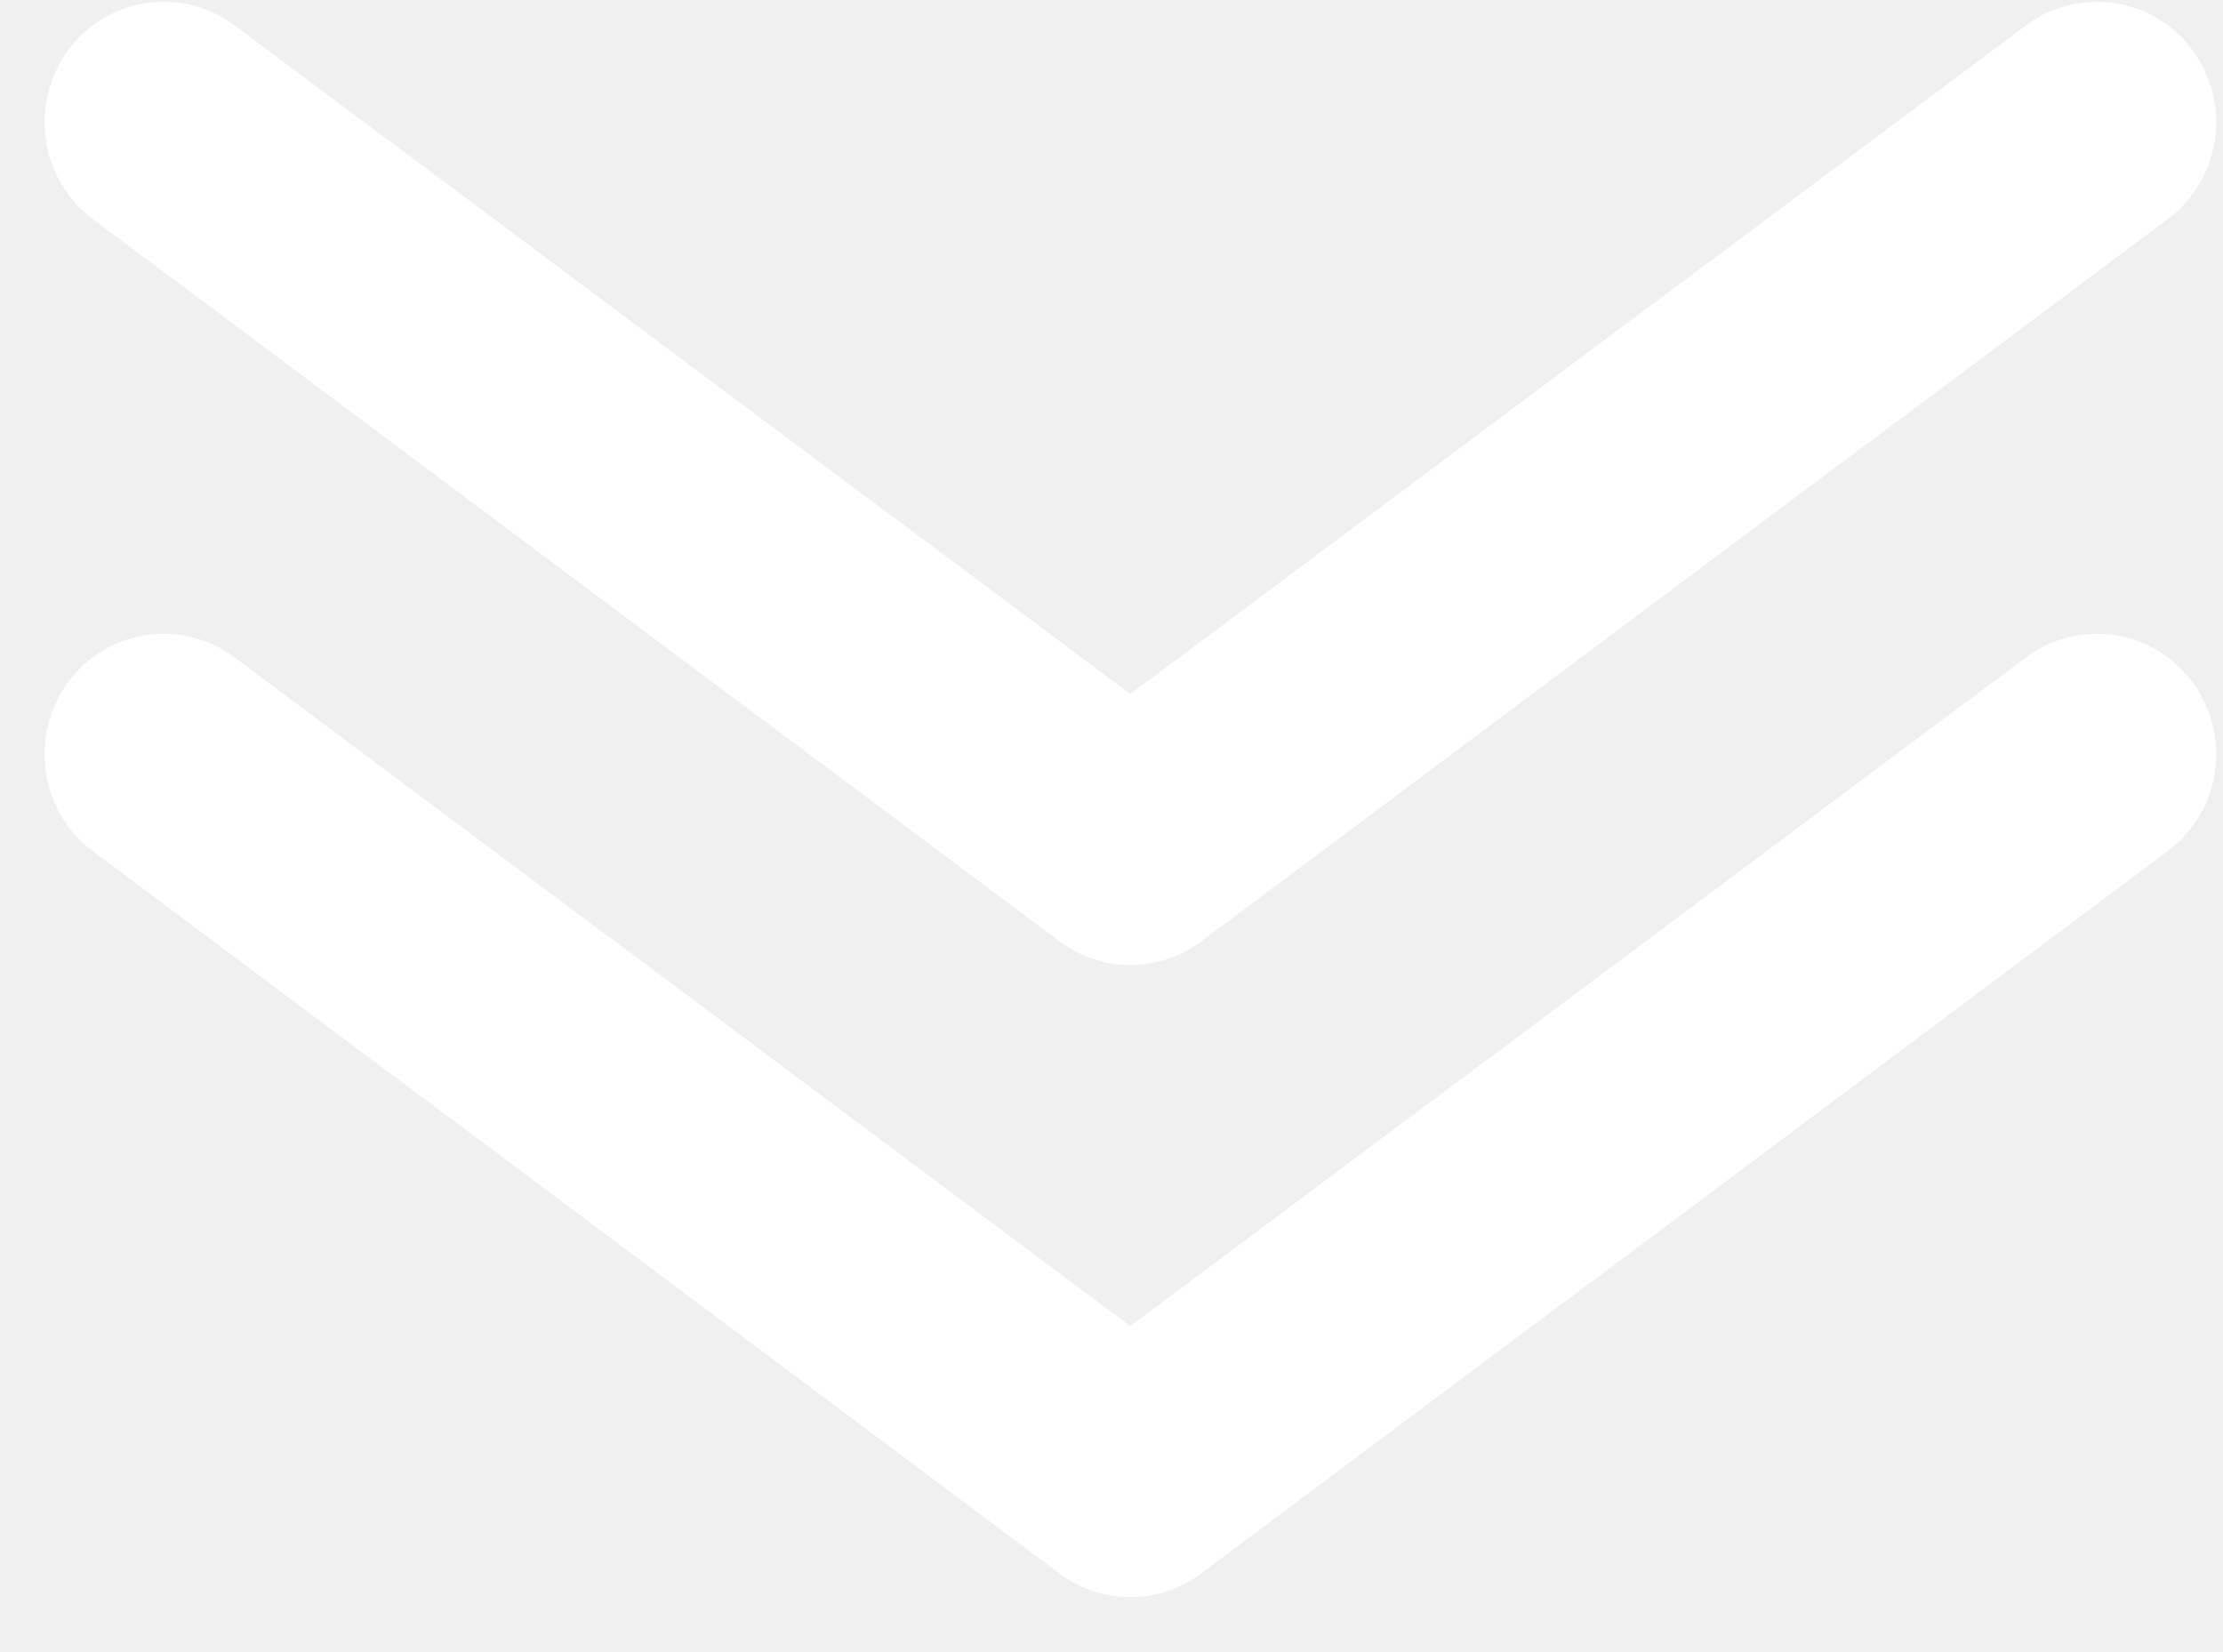
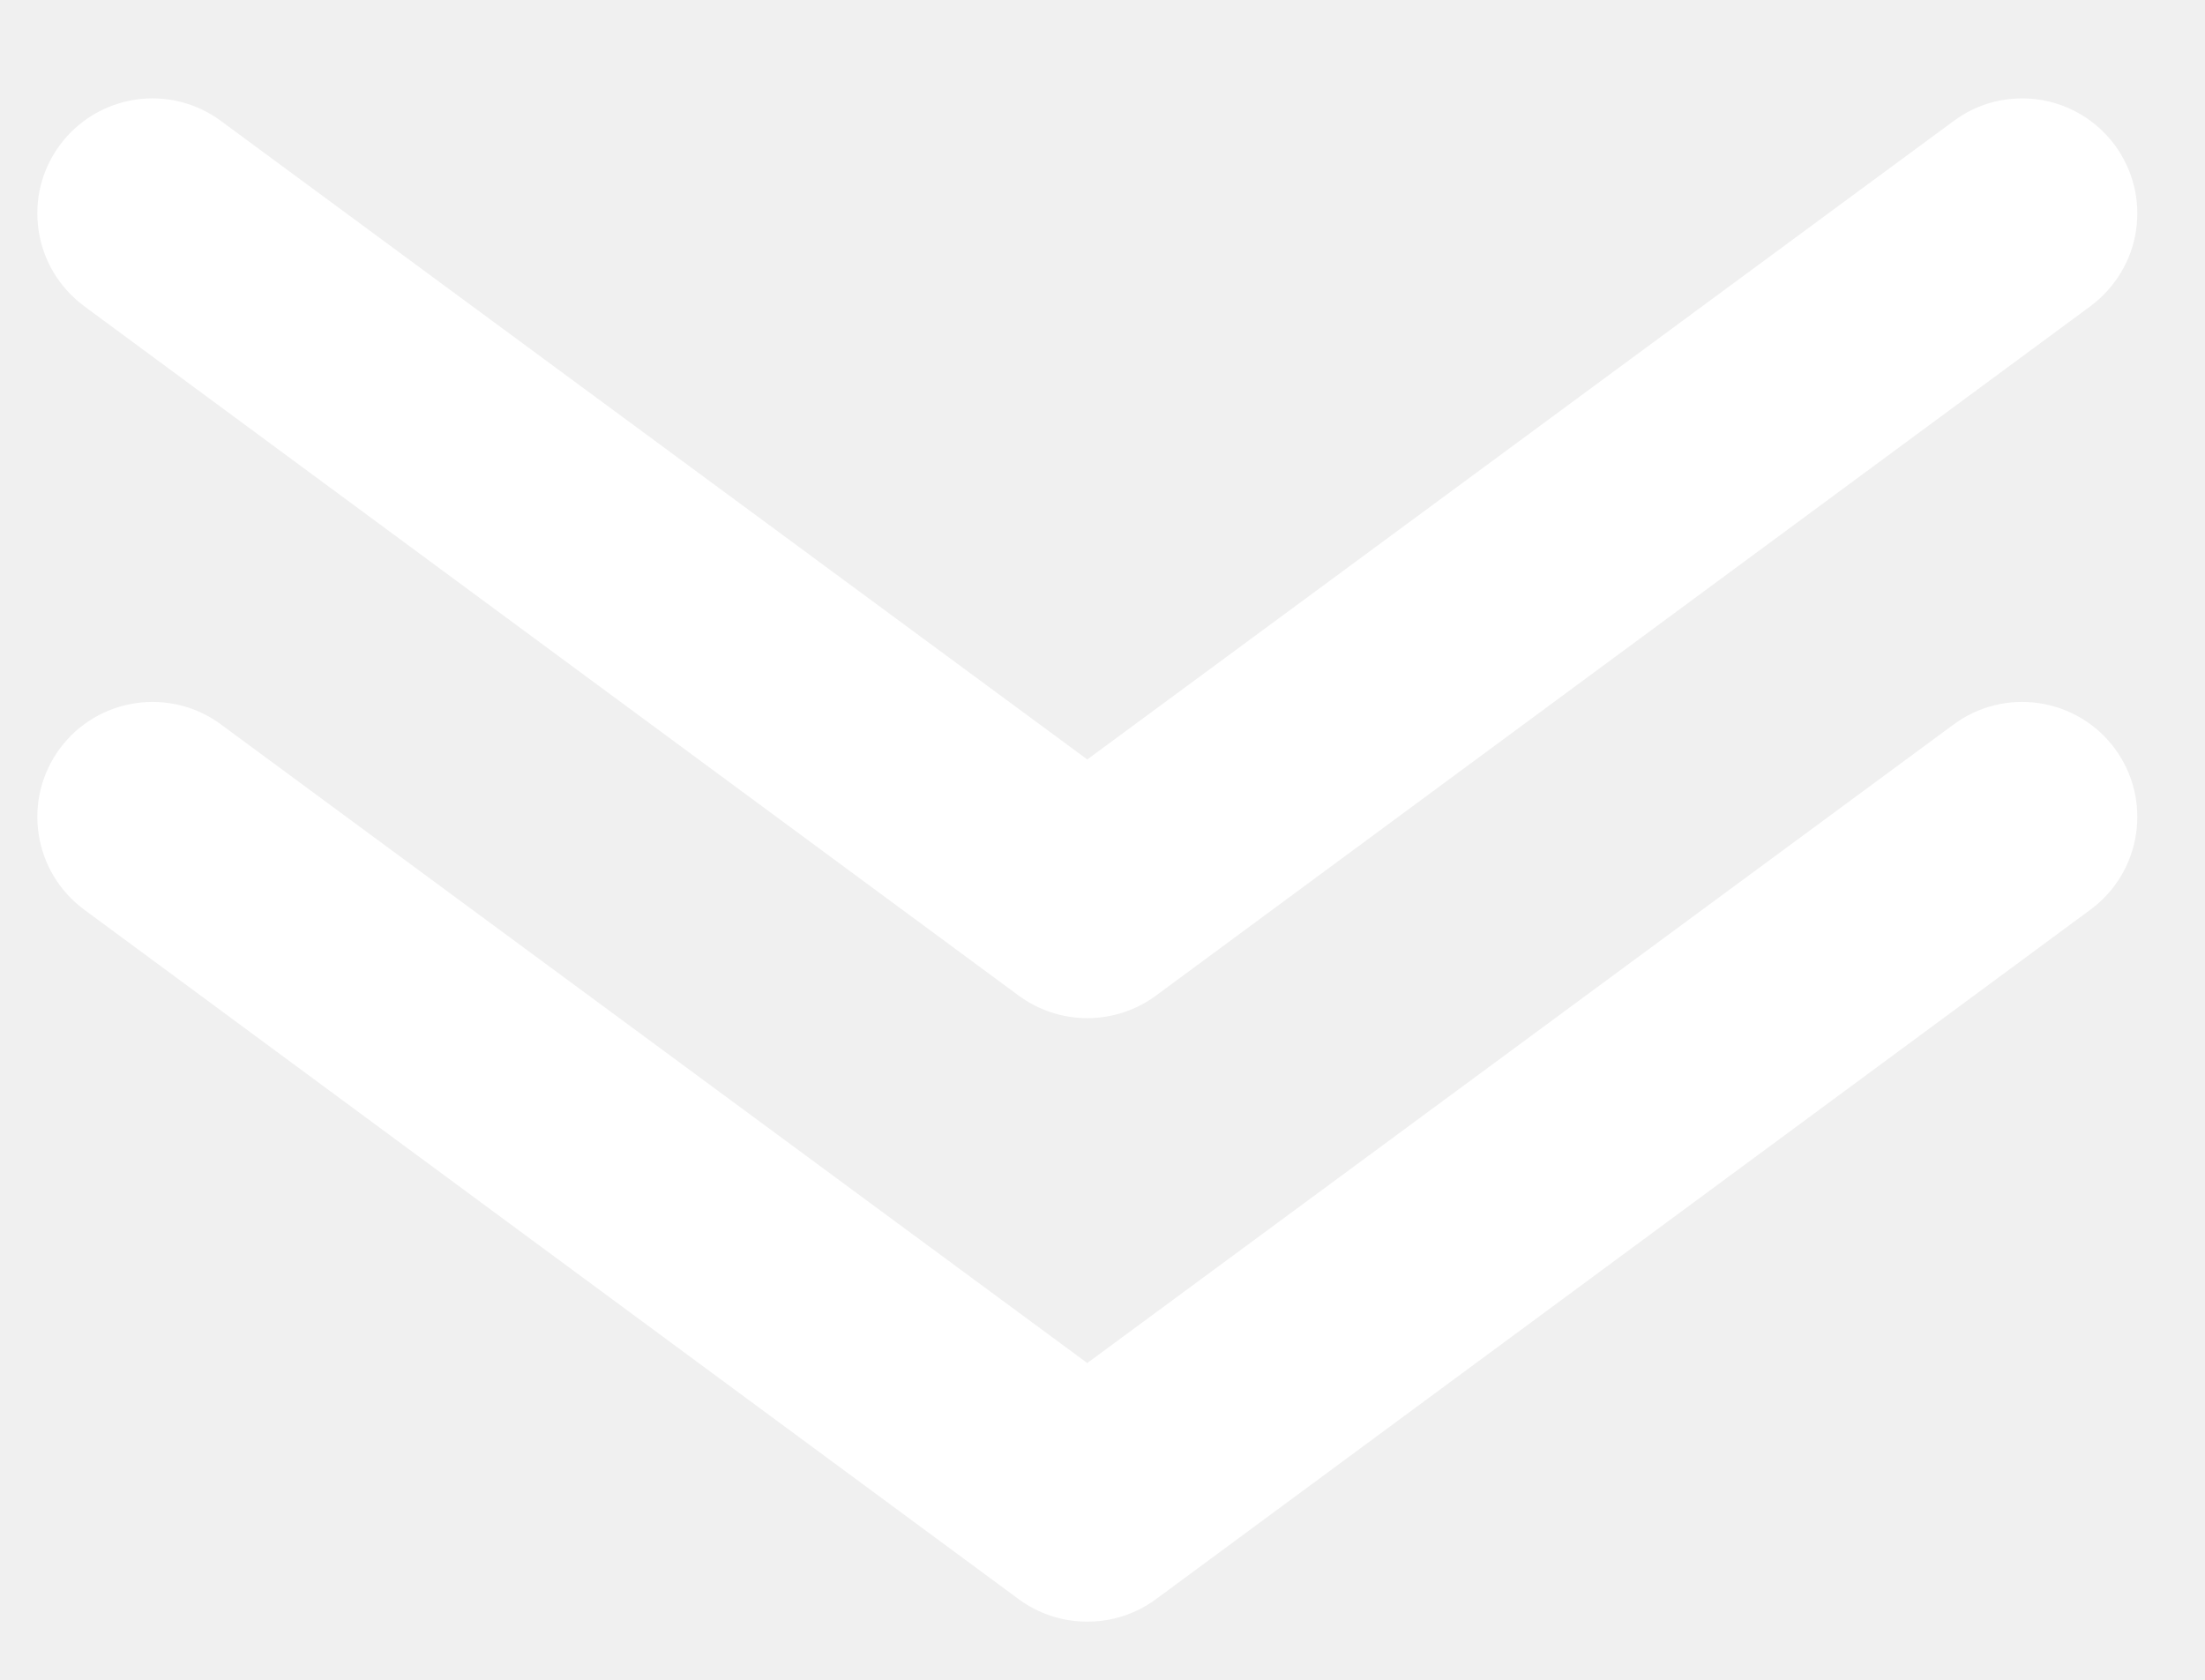
- <svg xmlns="http://www.w3.org/2000/svg" width="35" height="26" viewBox="0 0 35 26" fill="none">
-   <path d="M33.016 0.029C32.615 0.028 32.224 0.158 31.901 0.398L17.796 10.928L3.691 0.398C3.493 0.25 3.268 0.143 3.029 0.083C2.79 0.023 2.542 0.011 2.298 0.048C2.055 0.085 1.821 0.17 1.61 0.298C1.399 0.427 1.215 0.596 1.068 0.796C0.922 0.997 0.816 1.224 0.757 1.466C0.697 1.708 0.685 1.959 0.722 2.206C0.796 2.703 1.062 3.151 1.462 3.45L16.682 14.823C17.004 15.065 17.395 15.196 17.796 15.196C18.197 15.196 18.588 15.065 18.911 14.823L34.13 3.45C34.448 3.213 34.684 2.881 34.804 2.5C34.924 2.119 34.922 1.71 34.798 1.331C34.675 0.951 34.436 0.621 34.116 0.387C33.796 0.153 33.411 0.028 33.016 0.029Z" fill="white" />
-   <path d="M33.016 9.98C32.615 9.98 32.224 10.109 31.901 10.35L17.796 20.88L3.691 10.35C3.291 10.051 2.79 9.925 2.298 10C1.806 10.074 1.364 10.344 1.068 10.748C0.773 11.153 0.648 11.66 0.722 12.158C0.796 12.655 1.062 13.103 1.462 13.402L16.682 24.775C17.004 25.017 17.395 25.148 17.796 25.148C18.197 25.148 18.588 25.017 18.911 24.775L34.13 13.402C34.448 13.165 34.684 12.832 34.804 12.452C34.924 12.071 34.922 11.662 34.798 11.283C34.675 10.903 34.436 10.573 34.116 10.339C33.796 10.105 33.411 9.98 33.016 9.98Z" fill="white" />
+ <svg xmlns="http://www.w3.org/2000/svg" width="21" height="16" viewBox="0 0 21 16" fill="none">
+   <path d="M10.355 9.698C10.121 9.698 9.892 9.623 9.703 9.484L0.8 2.915C0.685 2.829 0.587 2.721 0.512 2.598C0.438 2.475 0.389 2.338 0.368 2.196C0.324 1.908 0.397 1.615 0.57 1.382C0.743 1.148 1.002 0.992 1.29 0.949C1.577 0.906 1.87 0.979 2.104 1.152L10.355 7.234L18.607 1.152C18.722 1.066 18.854 1.004 18.994 0.969C19.134 0.935 19.279 0.928 19.421 0.949C19.564 0.97 19.701 1.02 19.824 1.094C19.947 1.168 20.055 1.266 20.141 1.382C20.226 1.497 20.288 1.629 20.323 1.768C20.358 1.908 20.365 2.053 20.343 2.196C20.322 2.338 20.273 2.475 20.198 2.598C20.124 2.721 20.026 2.829 19.911 2.915L11.008 9.484C10.819 9.623 10.59 9.698 10.355 9.698Z" fill="white" />
+   <path d="M10.355 15.446C10.121 15.447 9.892 15.372 9.703 15.233L0.8 8.663C0.566 8.49 0.411 8.232 0.368 7.944C0.324 7.657 0.397 7.364 0.57 7.13C0.743 6.896 1.002 6.741 1.29 6.698C1.577 6.655 1.87 6.727 2.104 6.9L10.355 12.983L18.607 6.9C18.84 6.727 19.134 6.655 19.421 6.698C19.709 6.741 19.968 6.896 20.141 7.13C20.314 7.364 20.387 7.657 20.343 7.944C20.3 8.232 20.145 8.49 19.911 8.663L11.008 15.233C10.819 15.372 10.59 15.447 10.355 15.446Z" fill="white" />
</svg>
